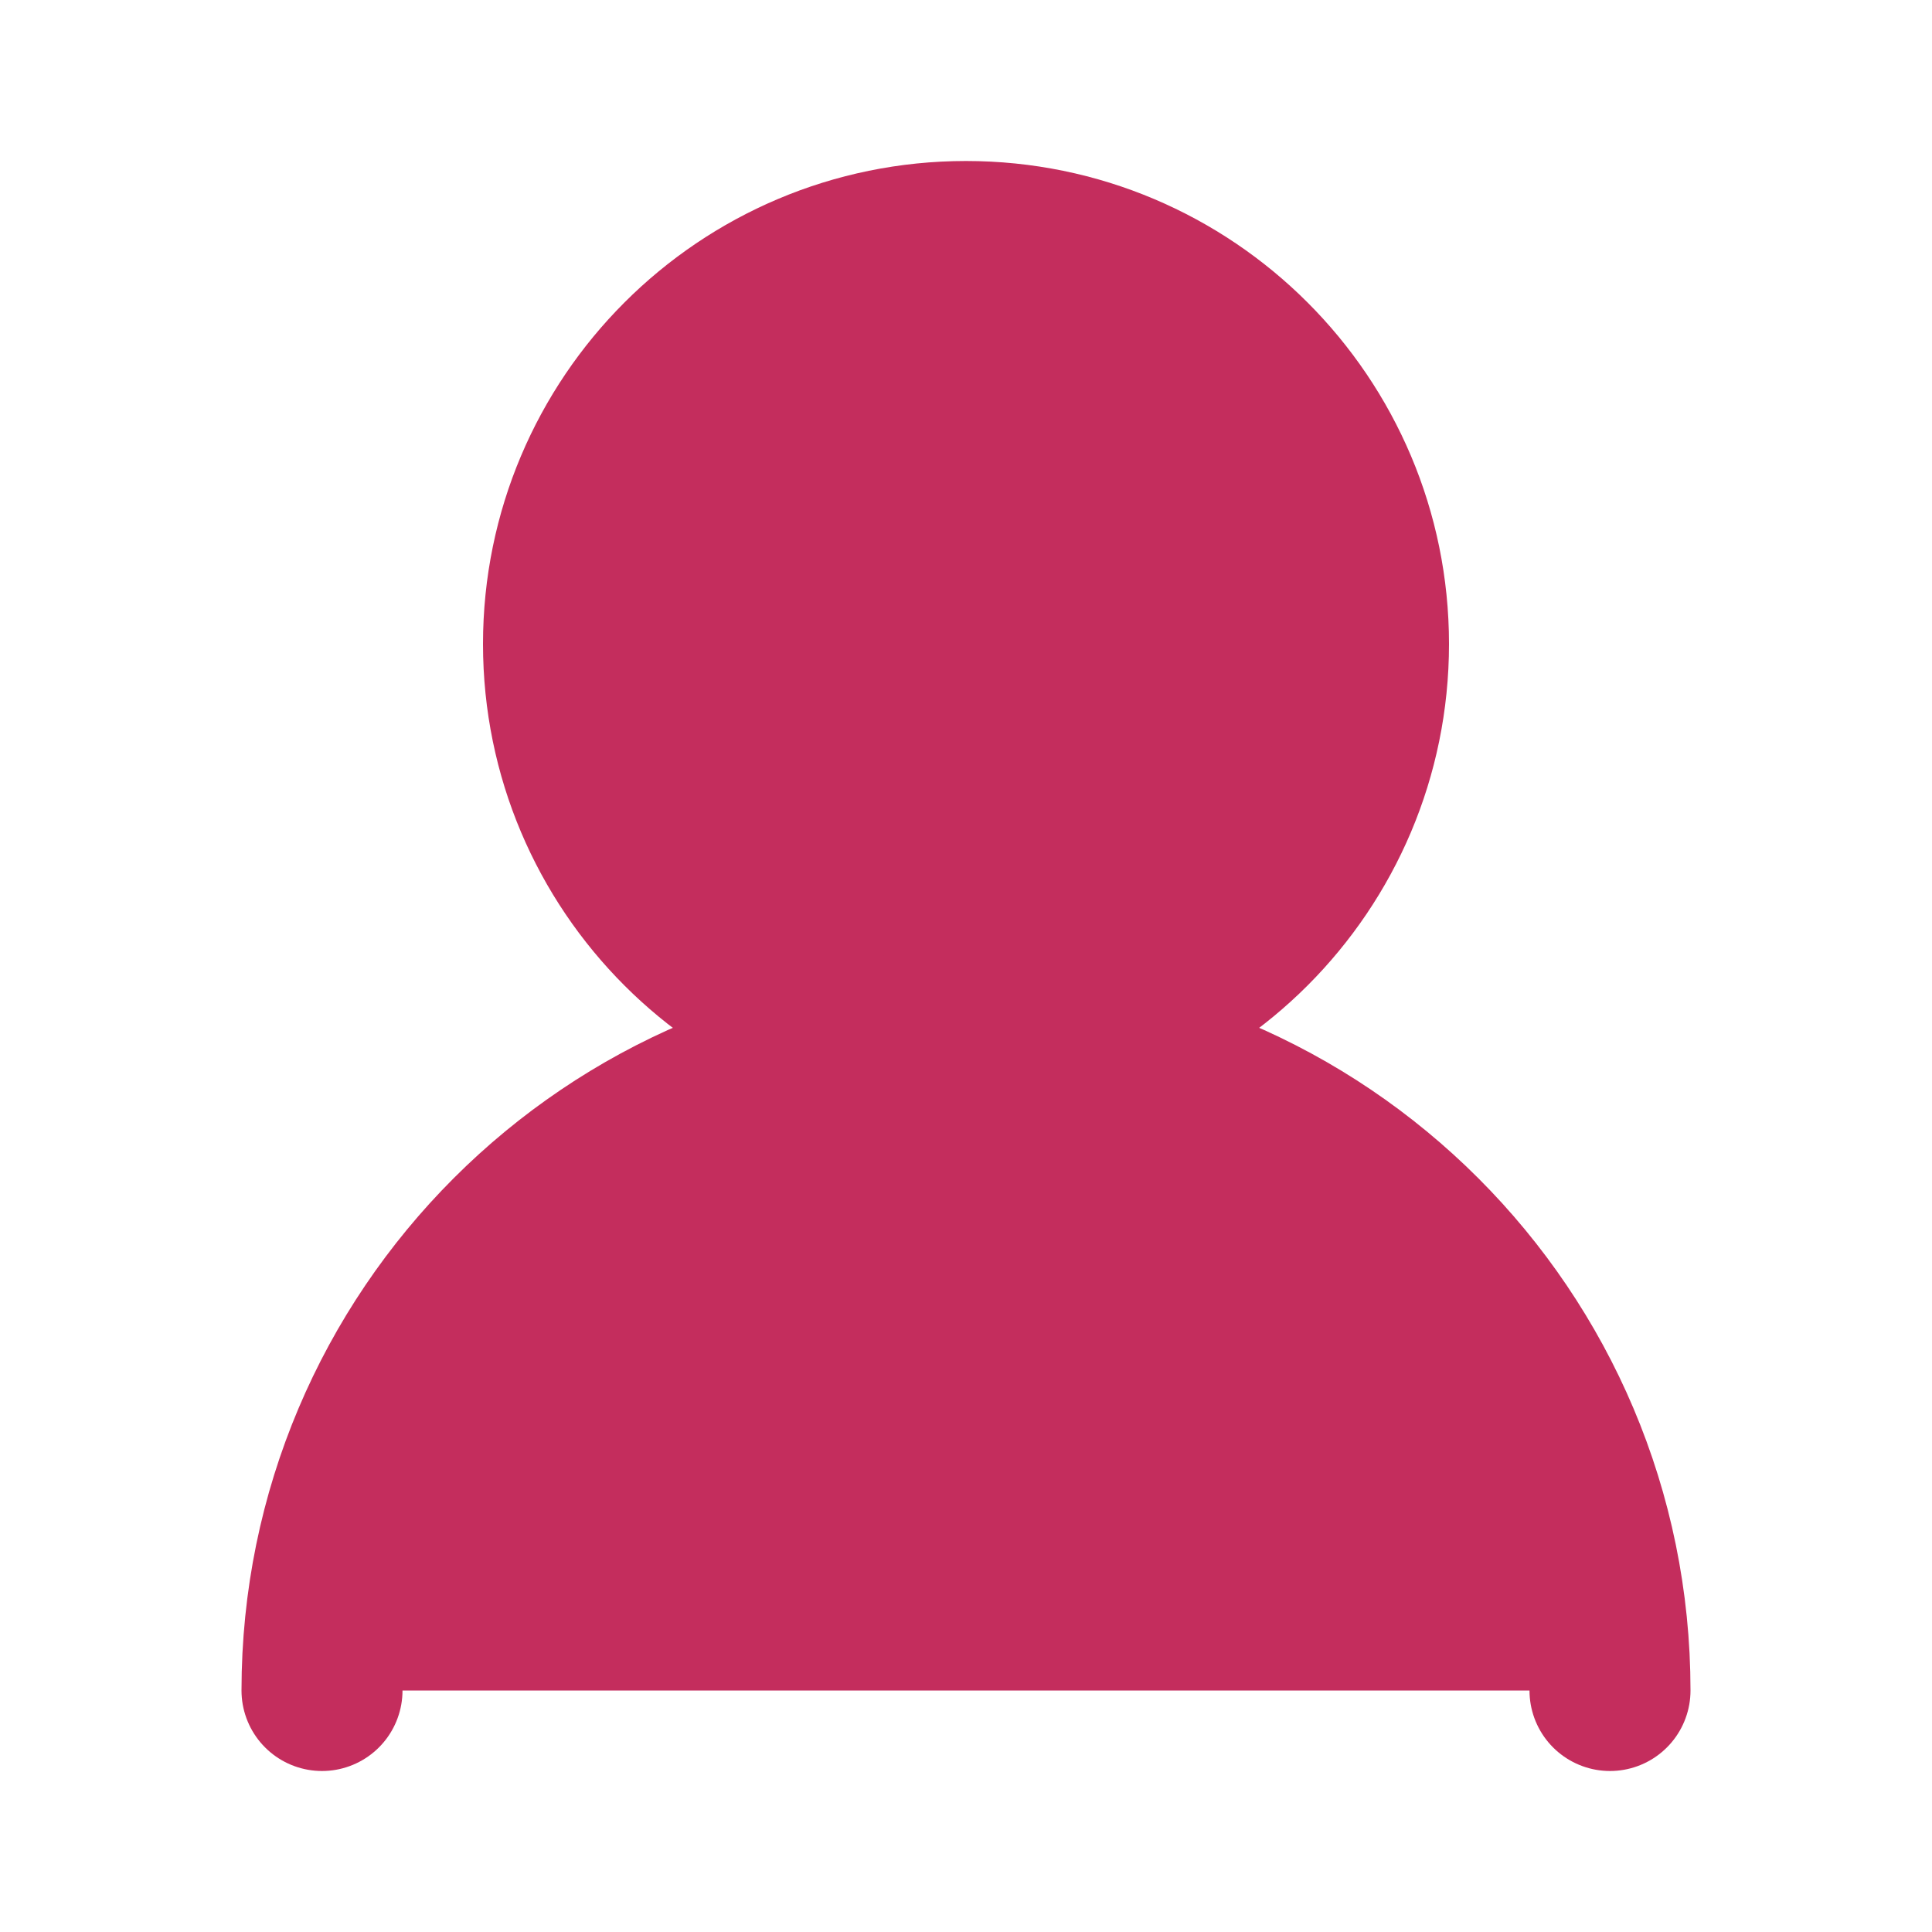
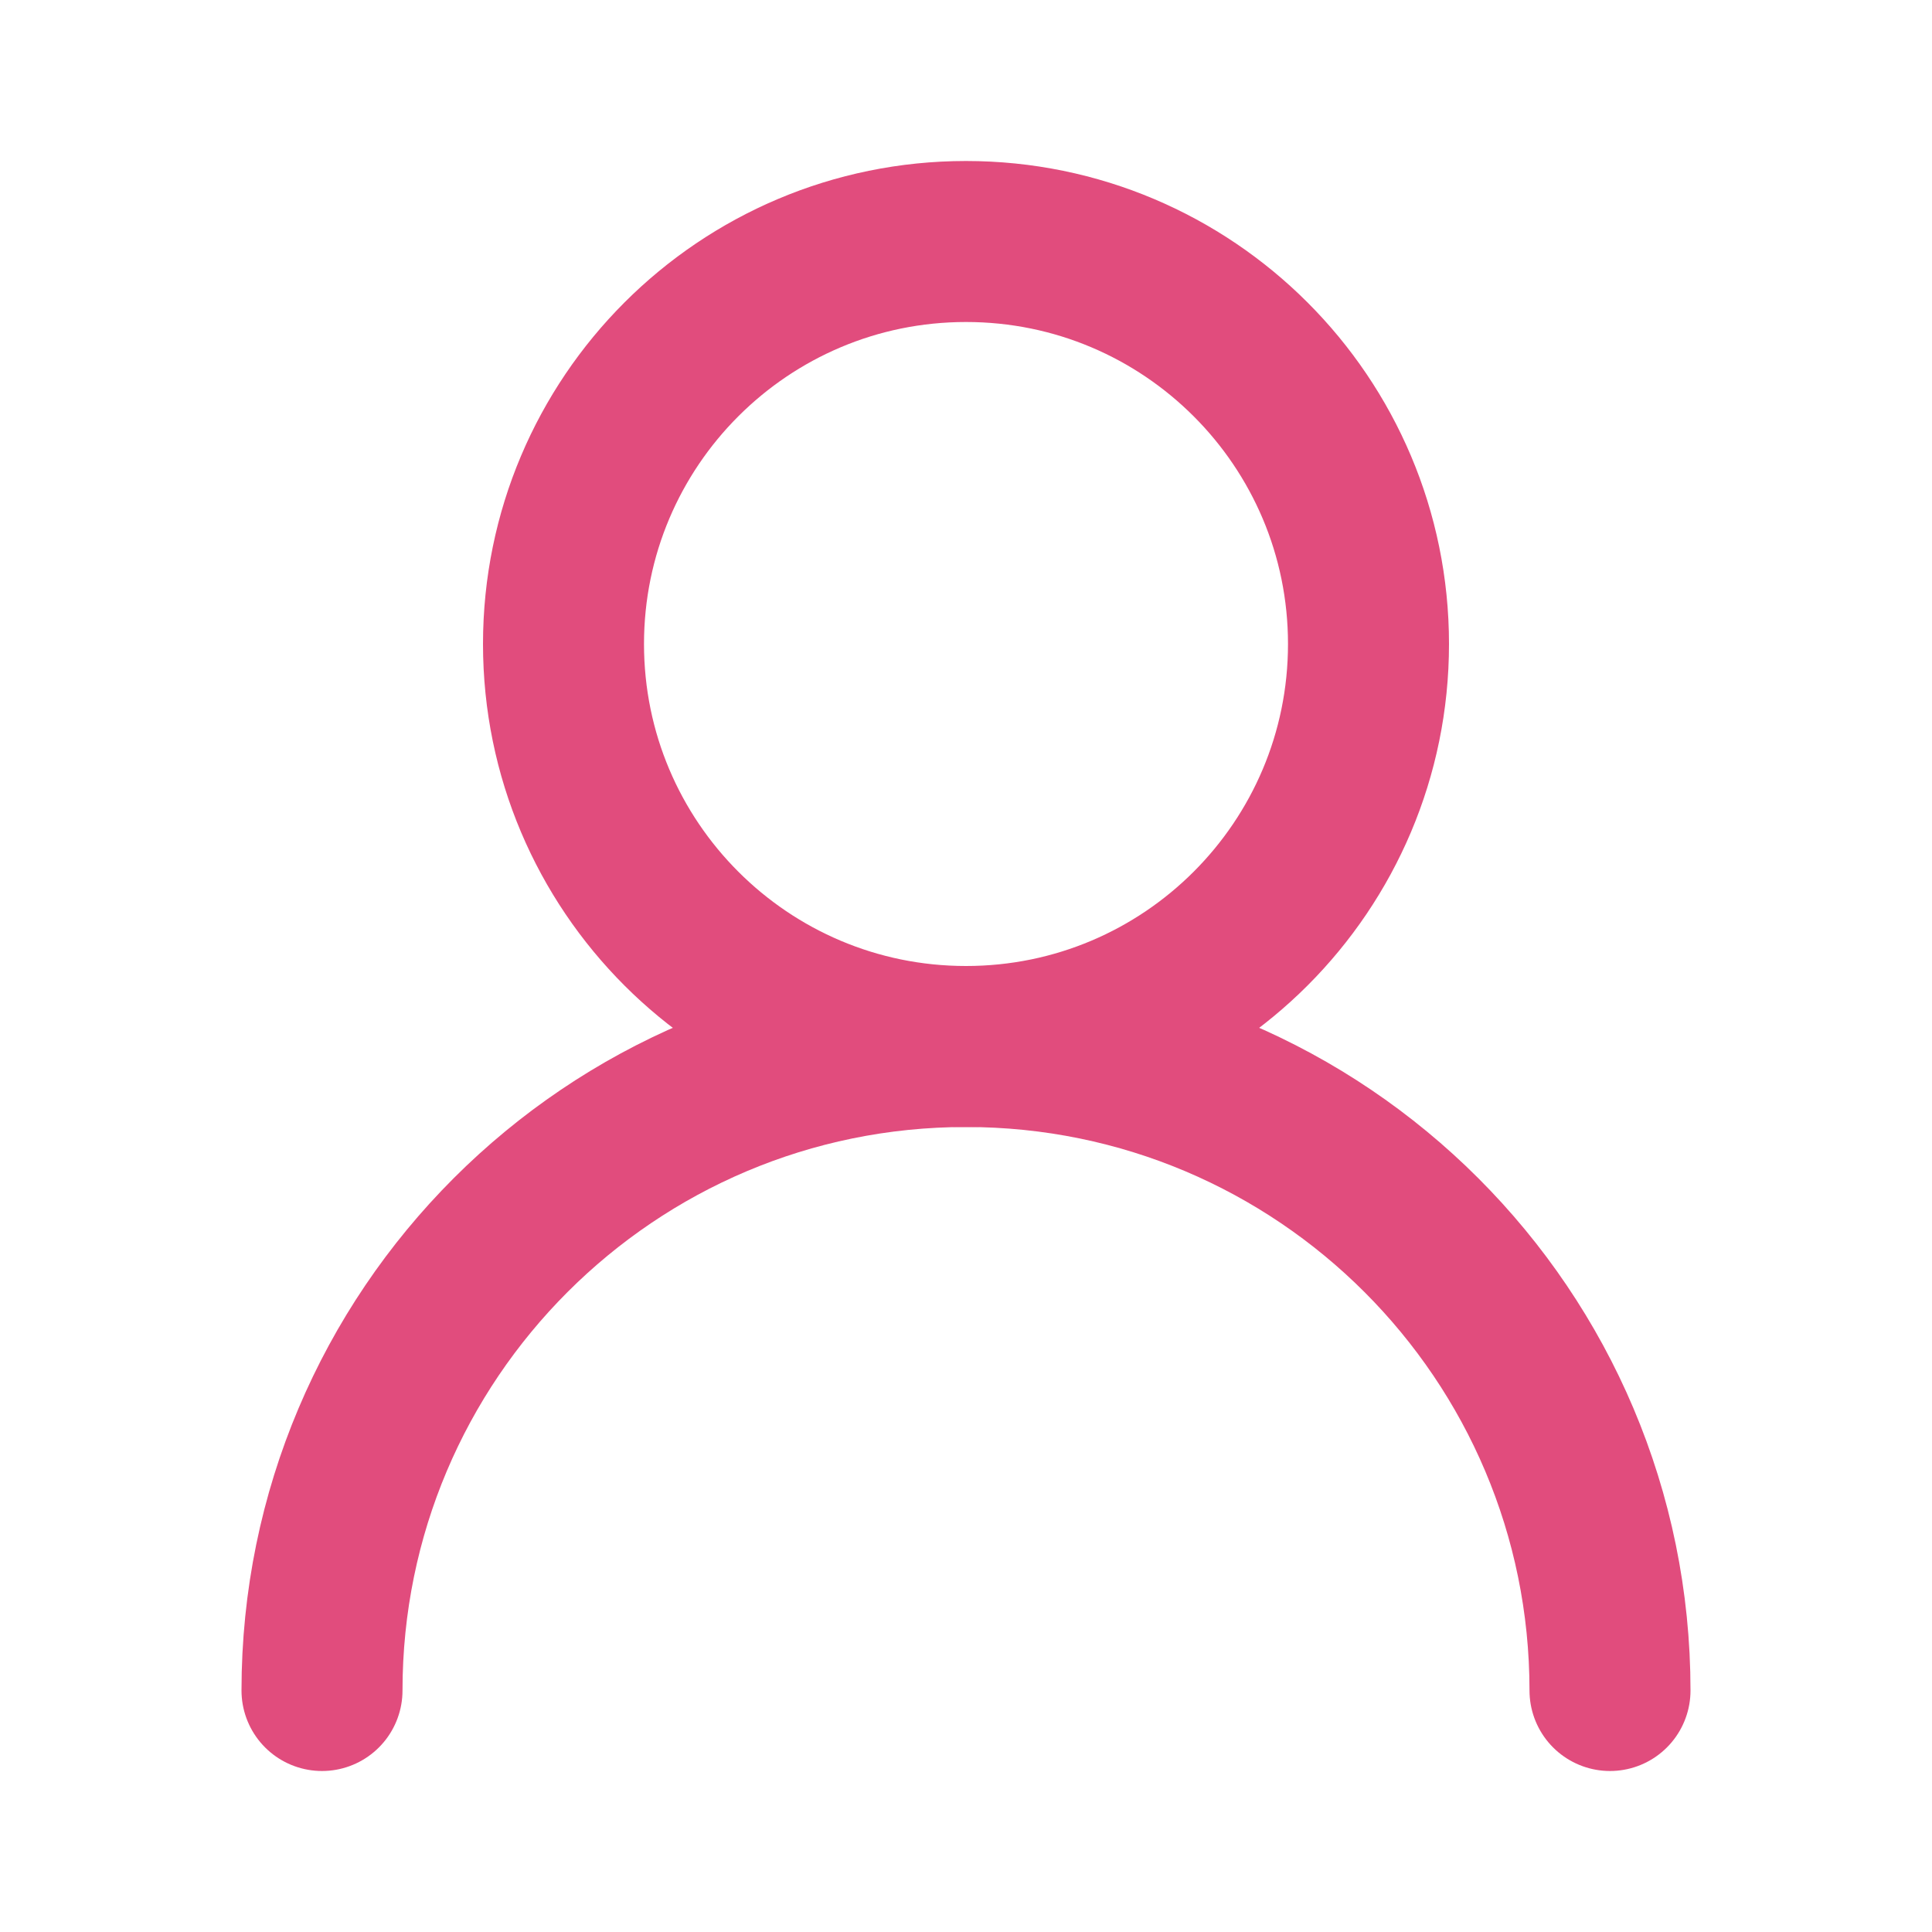
- <svg xmlns="http://www.w3.org/2000/svg" class="lucide lucide-user-round" width="24" height="24" viewBox="0 0 24 24" fill="#C42D5D" stroke="#C42D5D" stroke-width="2" stroke-linecap="round" stroke-linejoin="round">
+ <svg xmlns="http://www.w3.org/2000/svg" class="lucide lucide-user-round" width="24" height="24" viewBox="0 0 24 24" fill="none" stroke="#E14C7D" stroke-width="2" stroke-linecap="round" stroke-linejoin="round">
  <circle cx="12" cy="8" r="5" />
  <path d="M20 21a8 8 0 0 0-16 0" />
</svg>
